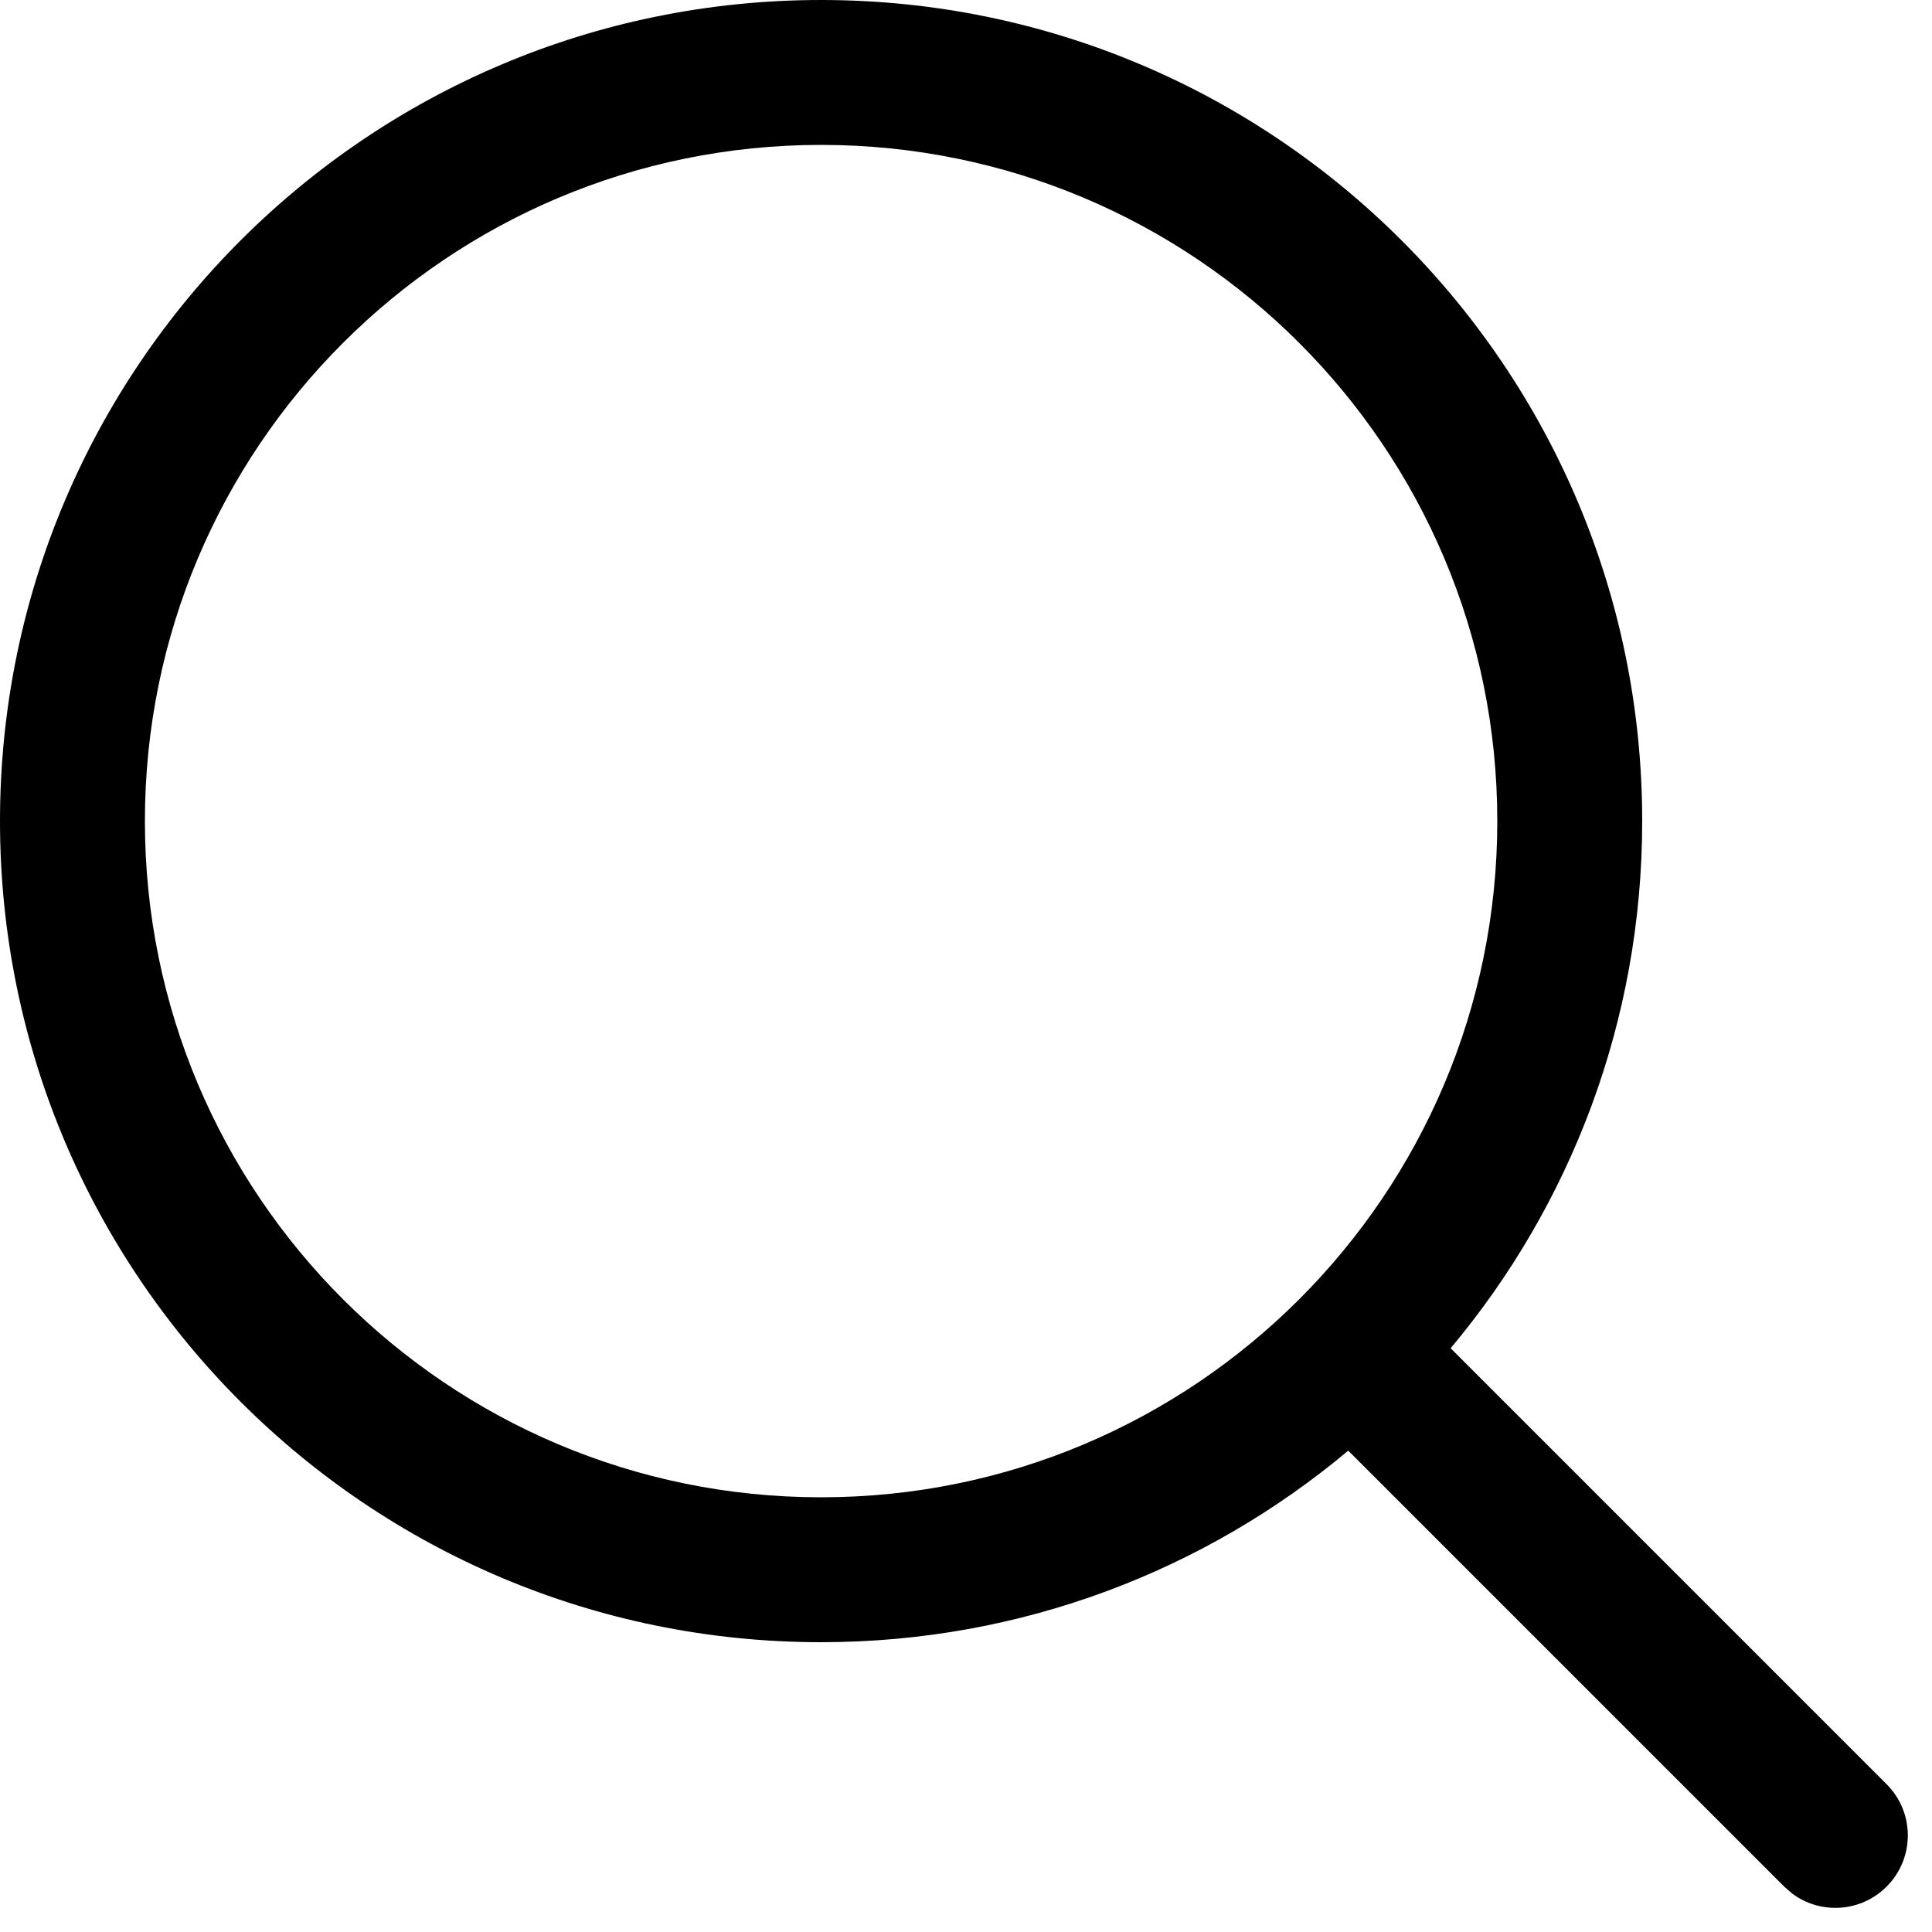
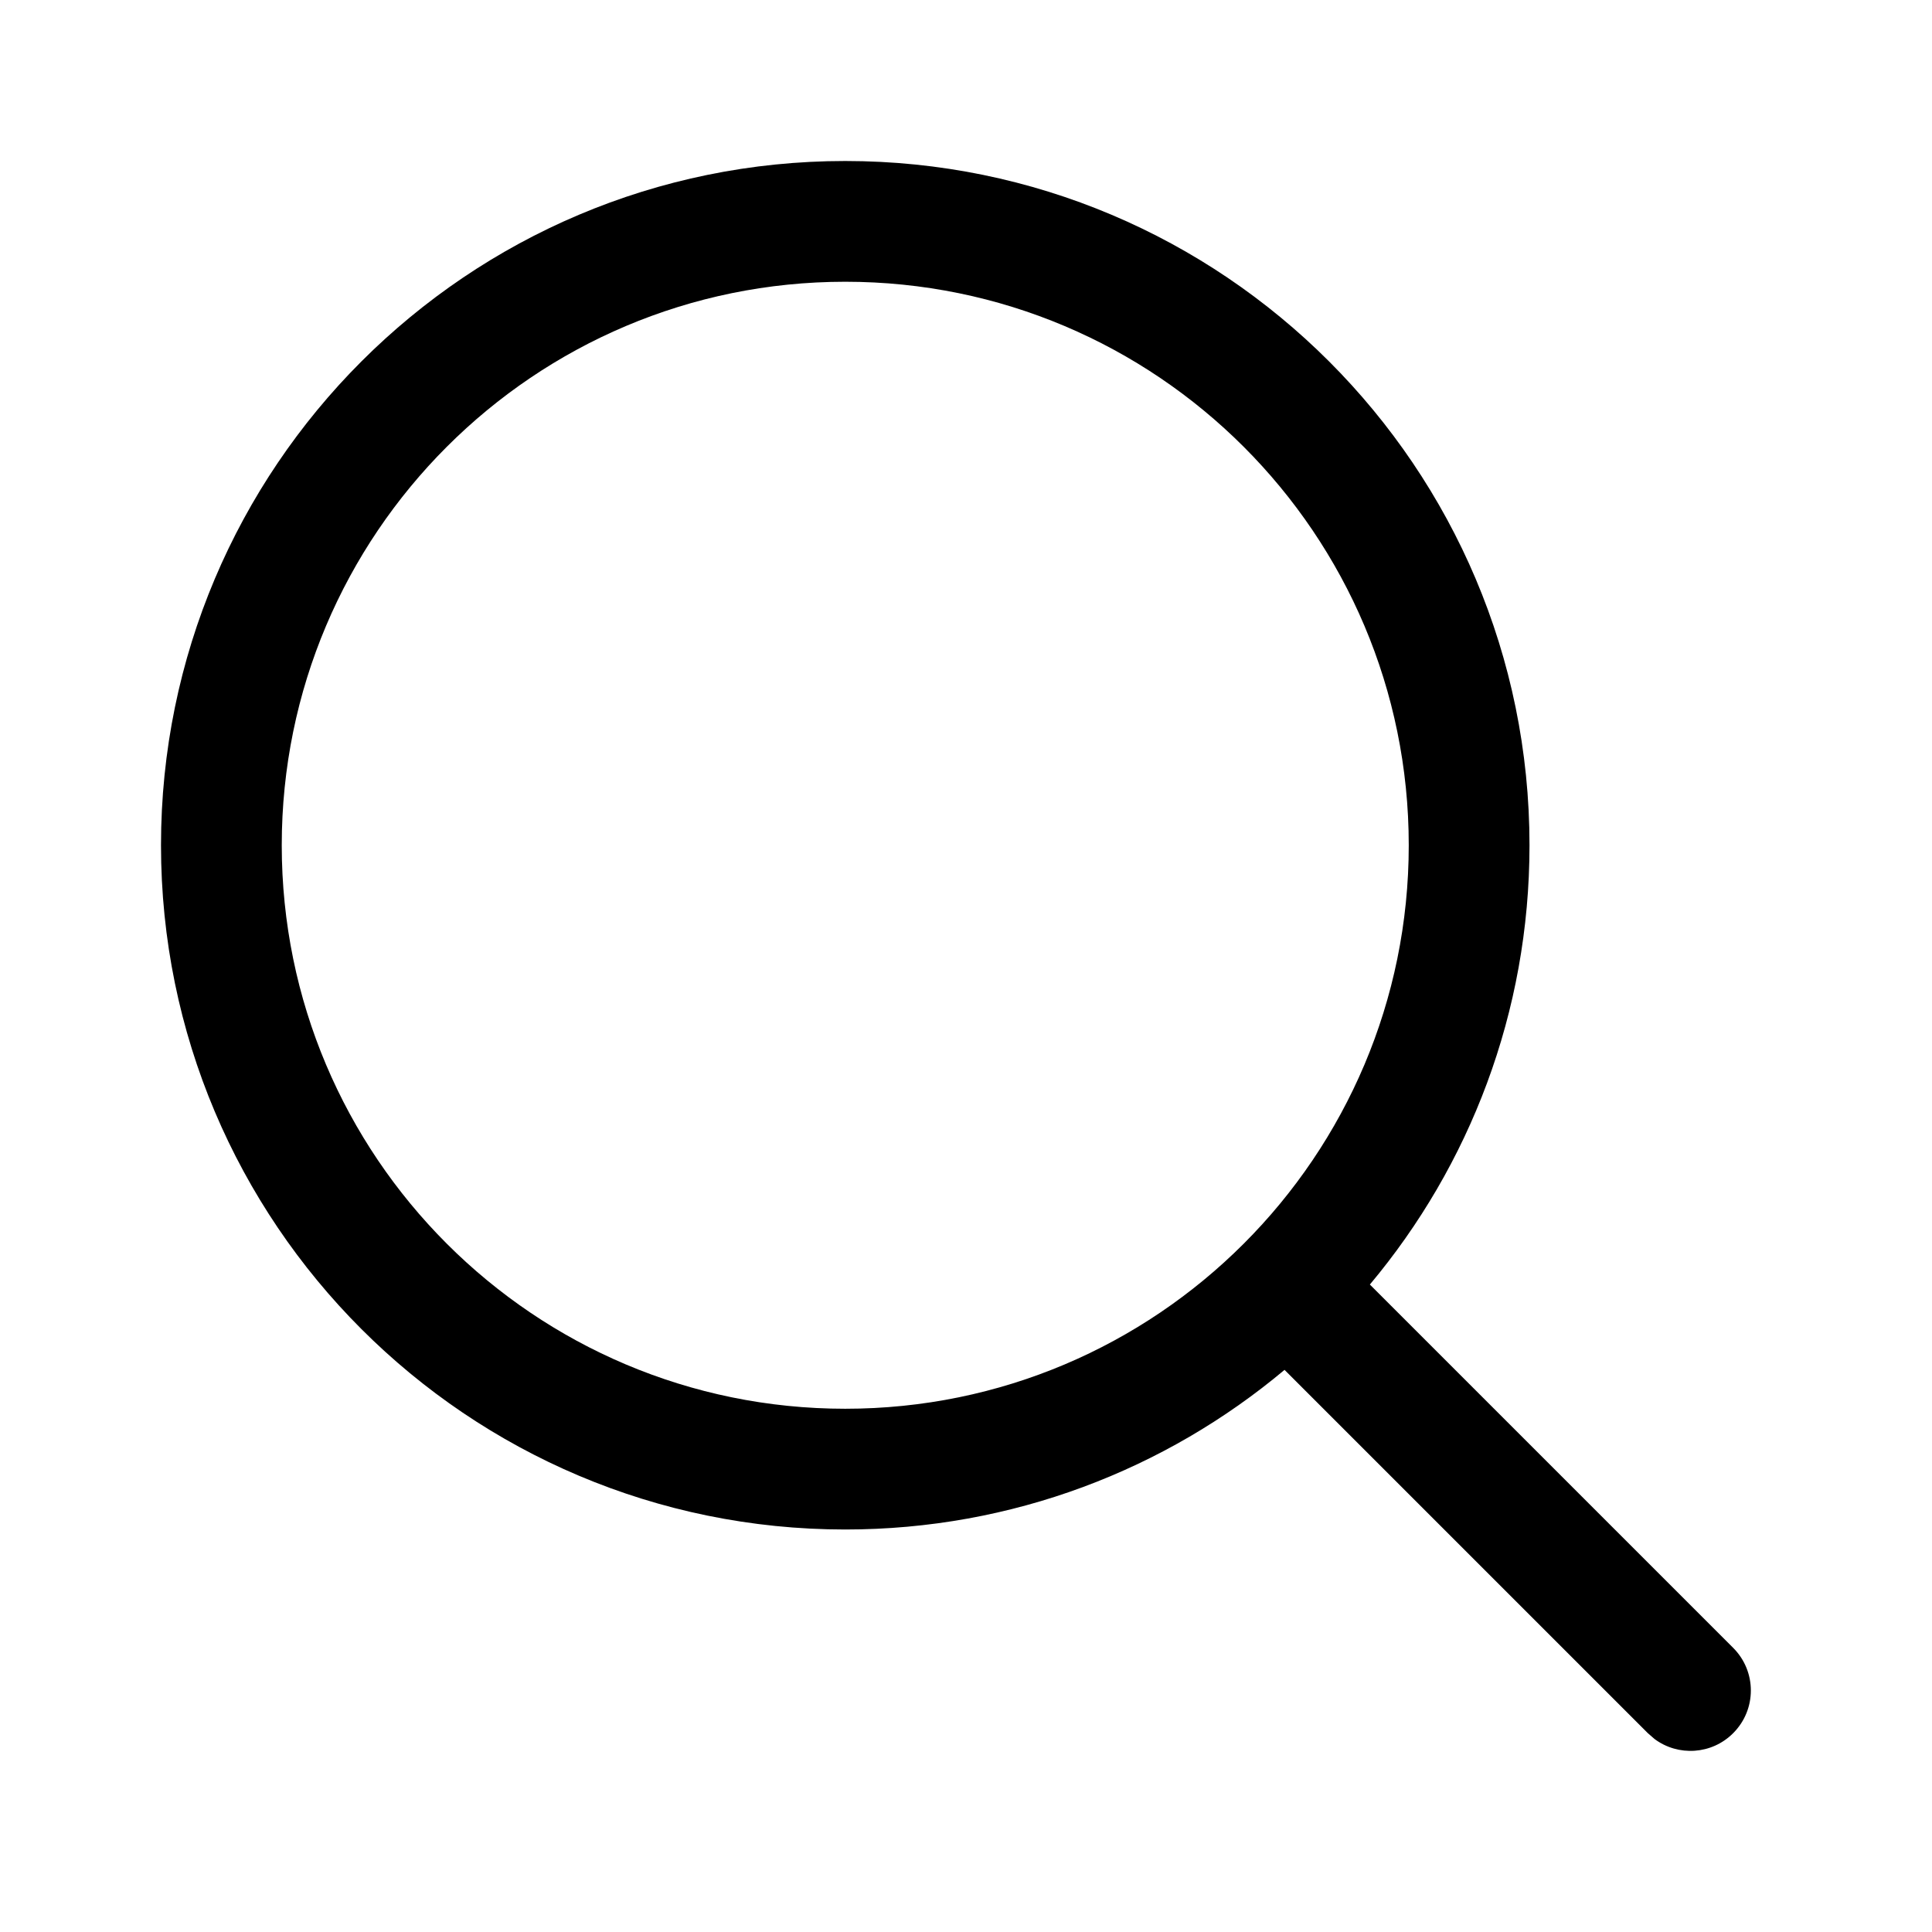
- <svg xmlns="http://www.w3.org/2000/svg" width="20" height="20" viewBox="0 0 20 20" fill="none">
+ <svg xmlns="http://www.w3.org/2000/svg" width="24" height="24" viewBox="-2 -2 24 24" fill="none">
  <path fill-rule="evenodd" clip-rule="evenodd" d="M8.5 0C13.194 0 17 3.806 17 8.5C17 10.577 16.255 12.48 15.017 13.957L19.53 18.47C19.823 18.763 19.823 19.237 19.53 19.53C19.264 19.797 18.847 19.821 18.554 19.603L18.47 19.53L13.957 15.017C12.48 16.255 10.577 17 8.5 17C3.806 17 0 13.194 0 8.5C0 3.806 3.806 0 8.5 0ZM8.5 1.5C4.634 1.5 1.5 4.634 1.5 8.5C1.5 12.366 4.634 15.5 8.5 15.5C12.366 15.5 15.5 12.366 15.5 8.5C15.5 4.634 12.366 1.5 8.5 1.5Z" fill="black" />
</svg>
